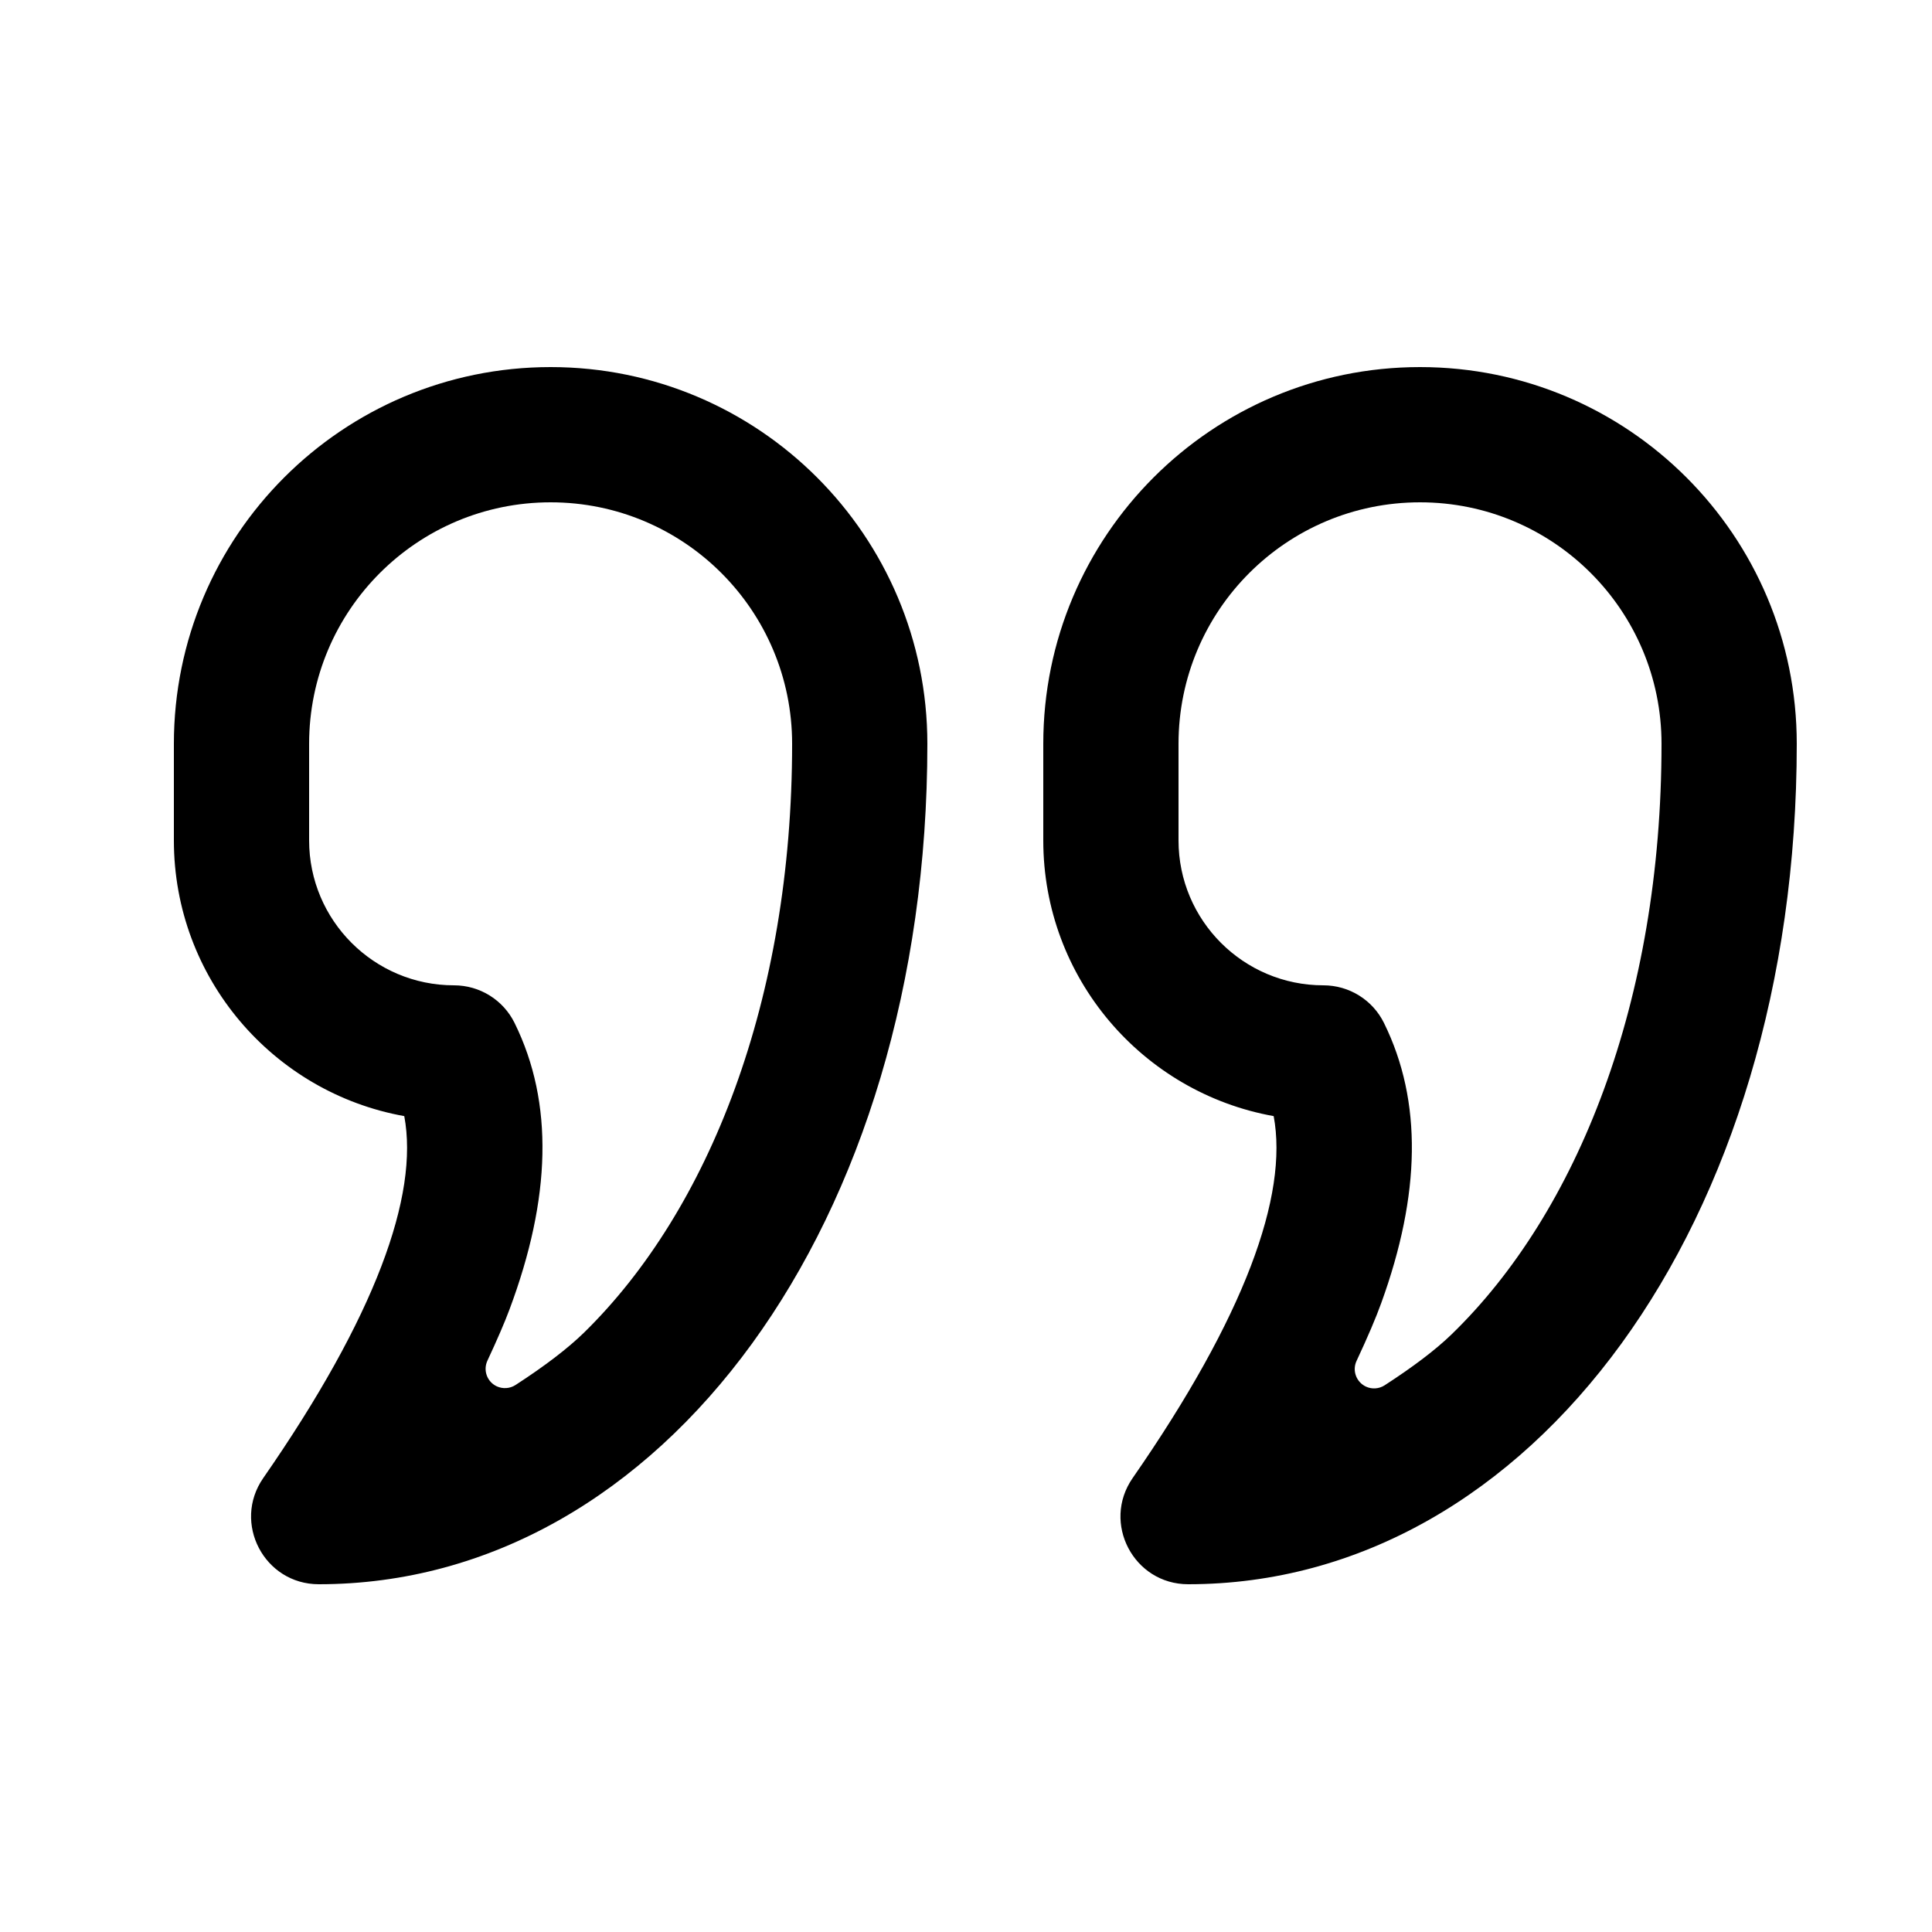
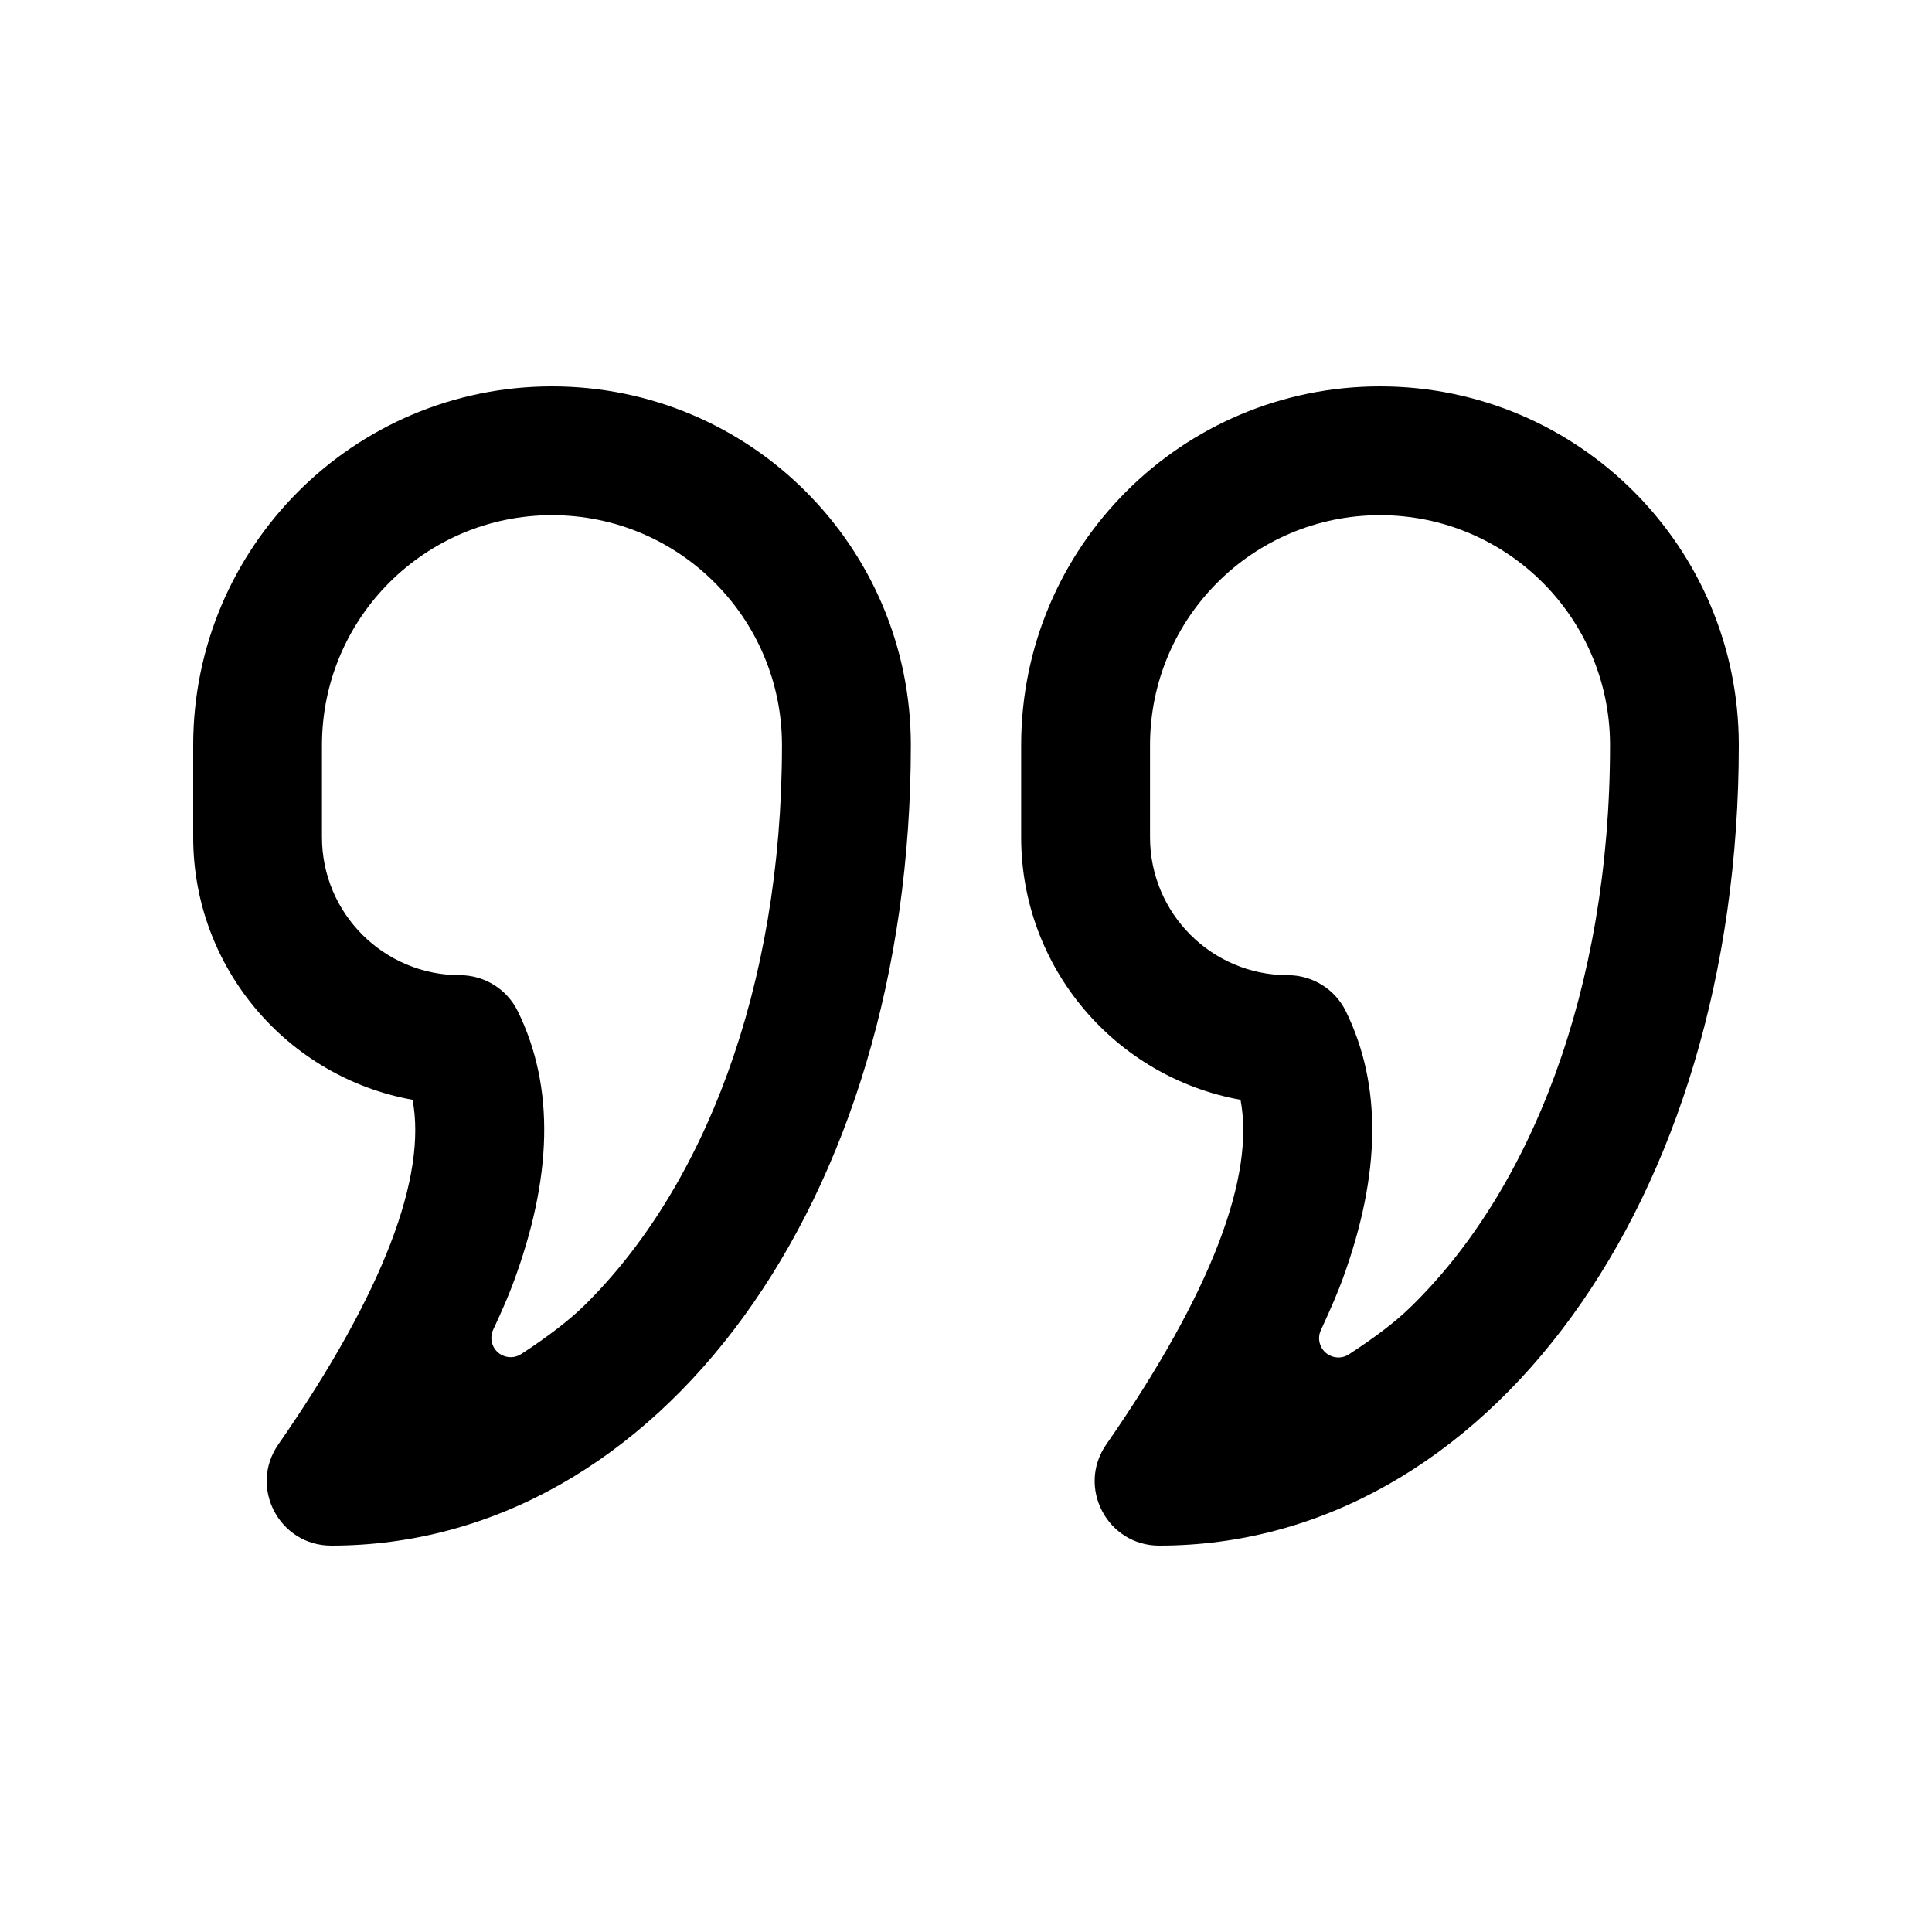
<svg id="quote" viewBox="0 0 20 20">
-   <path d="M8.2,7.7 C8.2,6.319 7.081,5.2 5.7,5.2 C4.319,5.2 3.2,6.319 3.2,7.7 L3.2,8.7 C3.2,9.528 3.872,10.2 4.7,10.2 C4.967,10.2 5.211,10.352 5.328,10.592 C5.734,11.417 5.705,12.404 5.274,13.556 C5.224,13.69 5.148,13.866 5.046,14.085 L5.046,14.085 C4.999,14.185 5.042,14.304 5.142,14.351 C5.205,14.38 5.278,14.375 5.336,14.338 C5.641,14.14 5.878,13.959 6.047,13.794 C7.34,12.527 8.2,10.351 8.2,7.7 Z M1.8,8.7 L1.8,7.7 C1.8,5.546 3.546,3.8 5.7,3.8 C7.854,3.8 9.6,5.546 9.6,7.7 C9.6,12.662 6.856,16.4 3.3,16.4 C2.735,16.4 2.403,15.765 2.725,15.301 C3.884,13.631 4.339,12.376 4.185,11.554 C2.829,11.311 1.8,10.126 1.8,8.7 Z M13.185,11.554 C11.829,11.311 10.8,10.126 10.8,8.7 L10.8,7.7 C10.8,5.546 12.546,3.8 14.7,3.8 C16.854,3.8 18.6,5.546 18.6,7.7 C18.6,12.662 15.856,16.4 12.3,16.4 C11.735,16.4 11.403,15.765 11.725,15.301 C12.884,13.631 13.339,12.376 13.185,11.554 Z M17.2,7.7 C17.2,6.319 16.081,5.2 14.7,5.2 C13.319,5.2 12.2,6.319 12.2,7.7 L12.2,8.7 C12.2,9.528 12.872,10.2 13.7,10.2 C13.967,10.2 14.211,10.352 14.328,10.592 C14.726,11.401 14.706,12.365 14.299,13.488 C14.245,13.638 14.16,13.838 14.043,14.088 L14.043,14.088 C13.996,14.188 14.04,14.307 14.14,14.354 C14.202,14.383 14.275,14.378 14.333,14.341 C14.631,14.148 14.863,13.972 15.028,13.812 C16.331,12.548 17.2,10.364 17.2,7.7 Z" />
+   <path d="M8.095,7.714 C8.095,6.399 7.029,5.333 5.714,5.333 C4.399,5.333 3.333,6.399 3.333,7.714 L3.333,8.667 C3.333,9.456 3.973,10.095 4.762,10.095 C5.016,10.095 5.248,10.24 5.36,10.468 C5.746,11.255 5.719,12.194 5.309,13.292 C5.264,13.413 5.196,13.571 5.105,13.766 L5.105,13.766 C5.059,13.866 5.102,13.985 5.202,14.031 C5.265,14.06 5.338,14.055 5.396,14.017 C5.673,13.836 5.889,13.67 6.045,13.518 C7.276,12.311 8.095,10.239 8.095,7.714 Z M2,8.667 L2,7.714 C2,5.663 3.663,4 5.714,4 C7.766,4 9.429,5.663 9.429,7.714 C9.429,12.44 6.815,16 3.429,16 C2.89,16 2.574,15.395 2.881,14.953 C3.985,13.363 4.418,12.168 4.271,11.385 C2.98,11.153 2,10.024 2,8.667 Z M12.842,11.385 C11.551,11.153 10.571,10.024 10.571,8.667 L10.571,7.714 C10.571,5.663 12.234,4 14.286,4 C16.337,4 18,5.663 18,7.714 C18,12.44 15.386,16 12,16 C11.462,16 11.145,15.395 11.452,14.953 C12.556,13.363 12.99,12.168 12.842,11.385 Z M16.667,7.714 C16.667,6.399 15.601,5.333 14.286,5.333 C12.971,5.333 11.905,6.399 11.905,7.714 L11.905,8.667 C11.905,9.456 12.544,10.095 13.333,10.095 C13.588,10.095 13.82,10.24 13.932,10.468 C14.31,11.239 14.292,12.157 13.904,13.227 C13.855,13.364 13.778,13.544 13.674,13.769 L13.674,13.769 C13.627,13.869 13.671,13.988 13.771,14.034 C13.834,14.063 13.907,14.058 13.964,14.02 C14.235,13.844 14.446,13.683 14.598,13.535 C15.839,12.331 16.667,10.251 16.667,7.714 Z" />
</svg>
